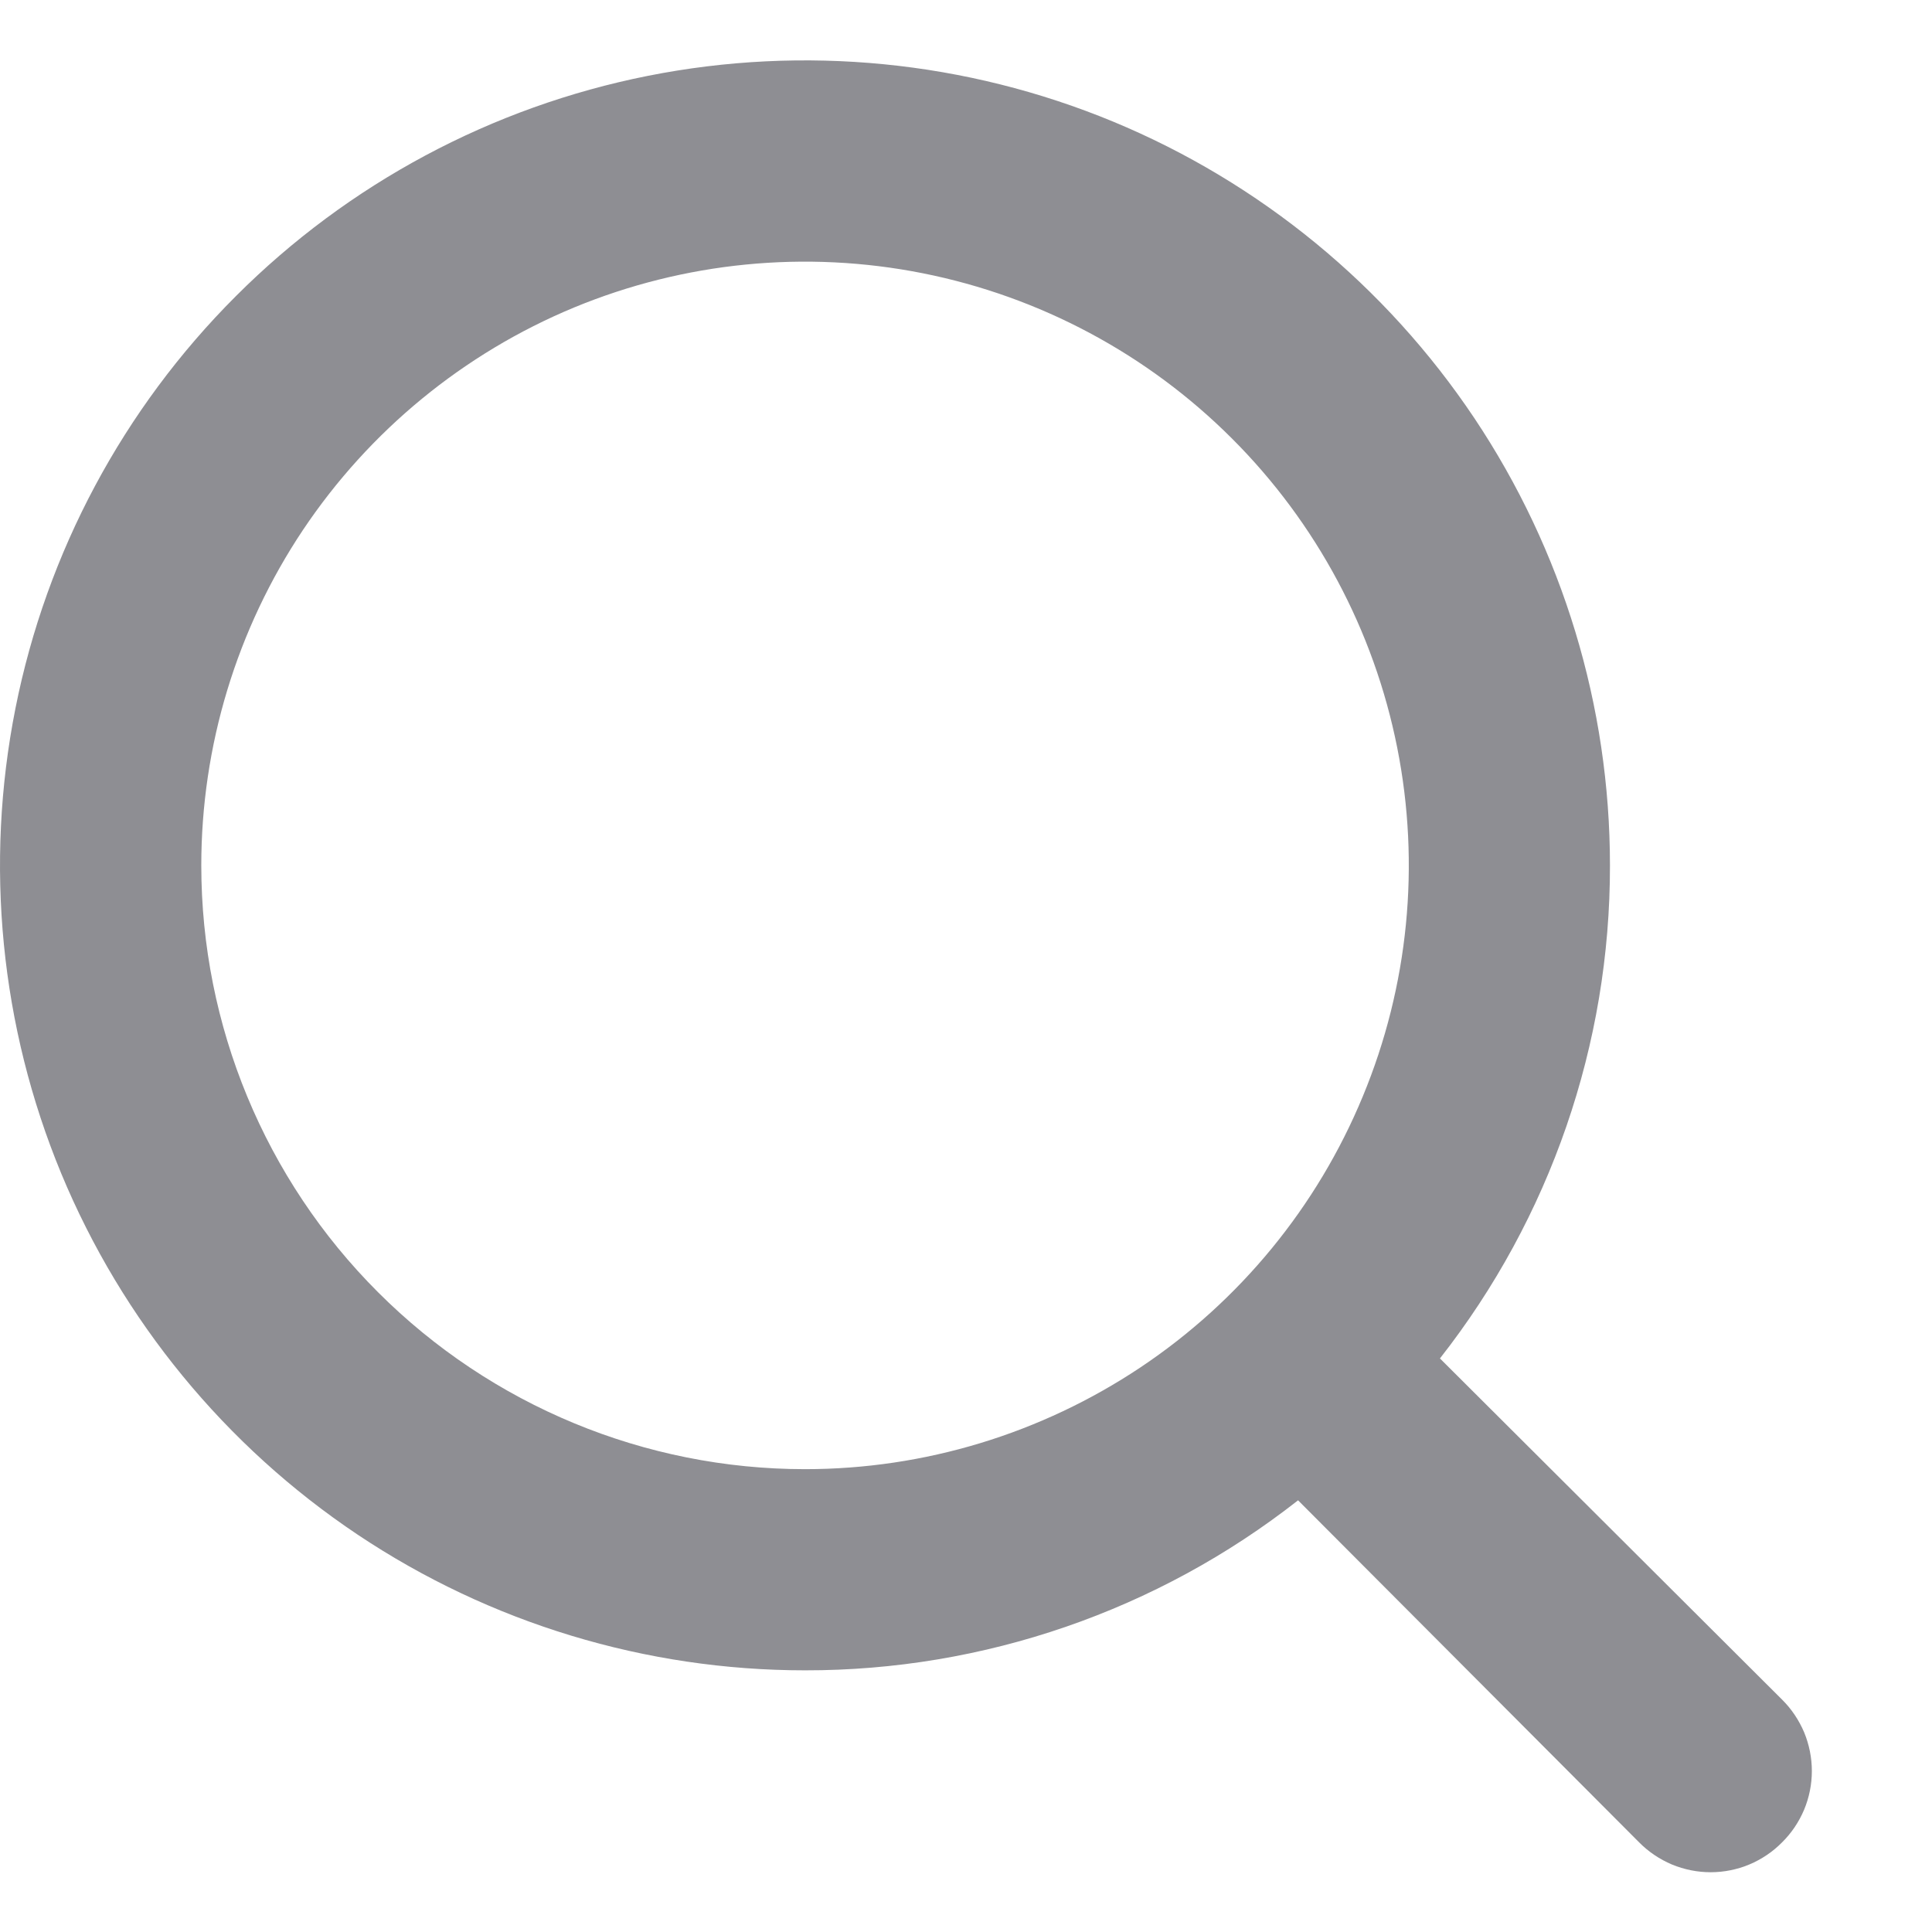
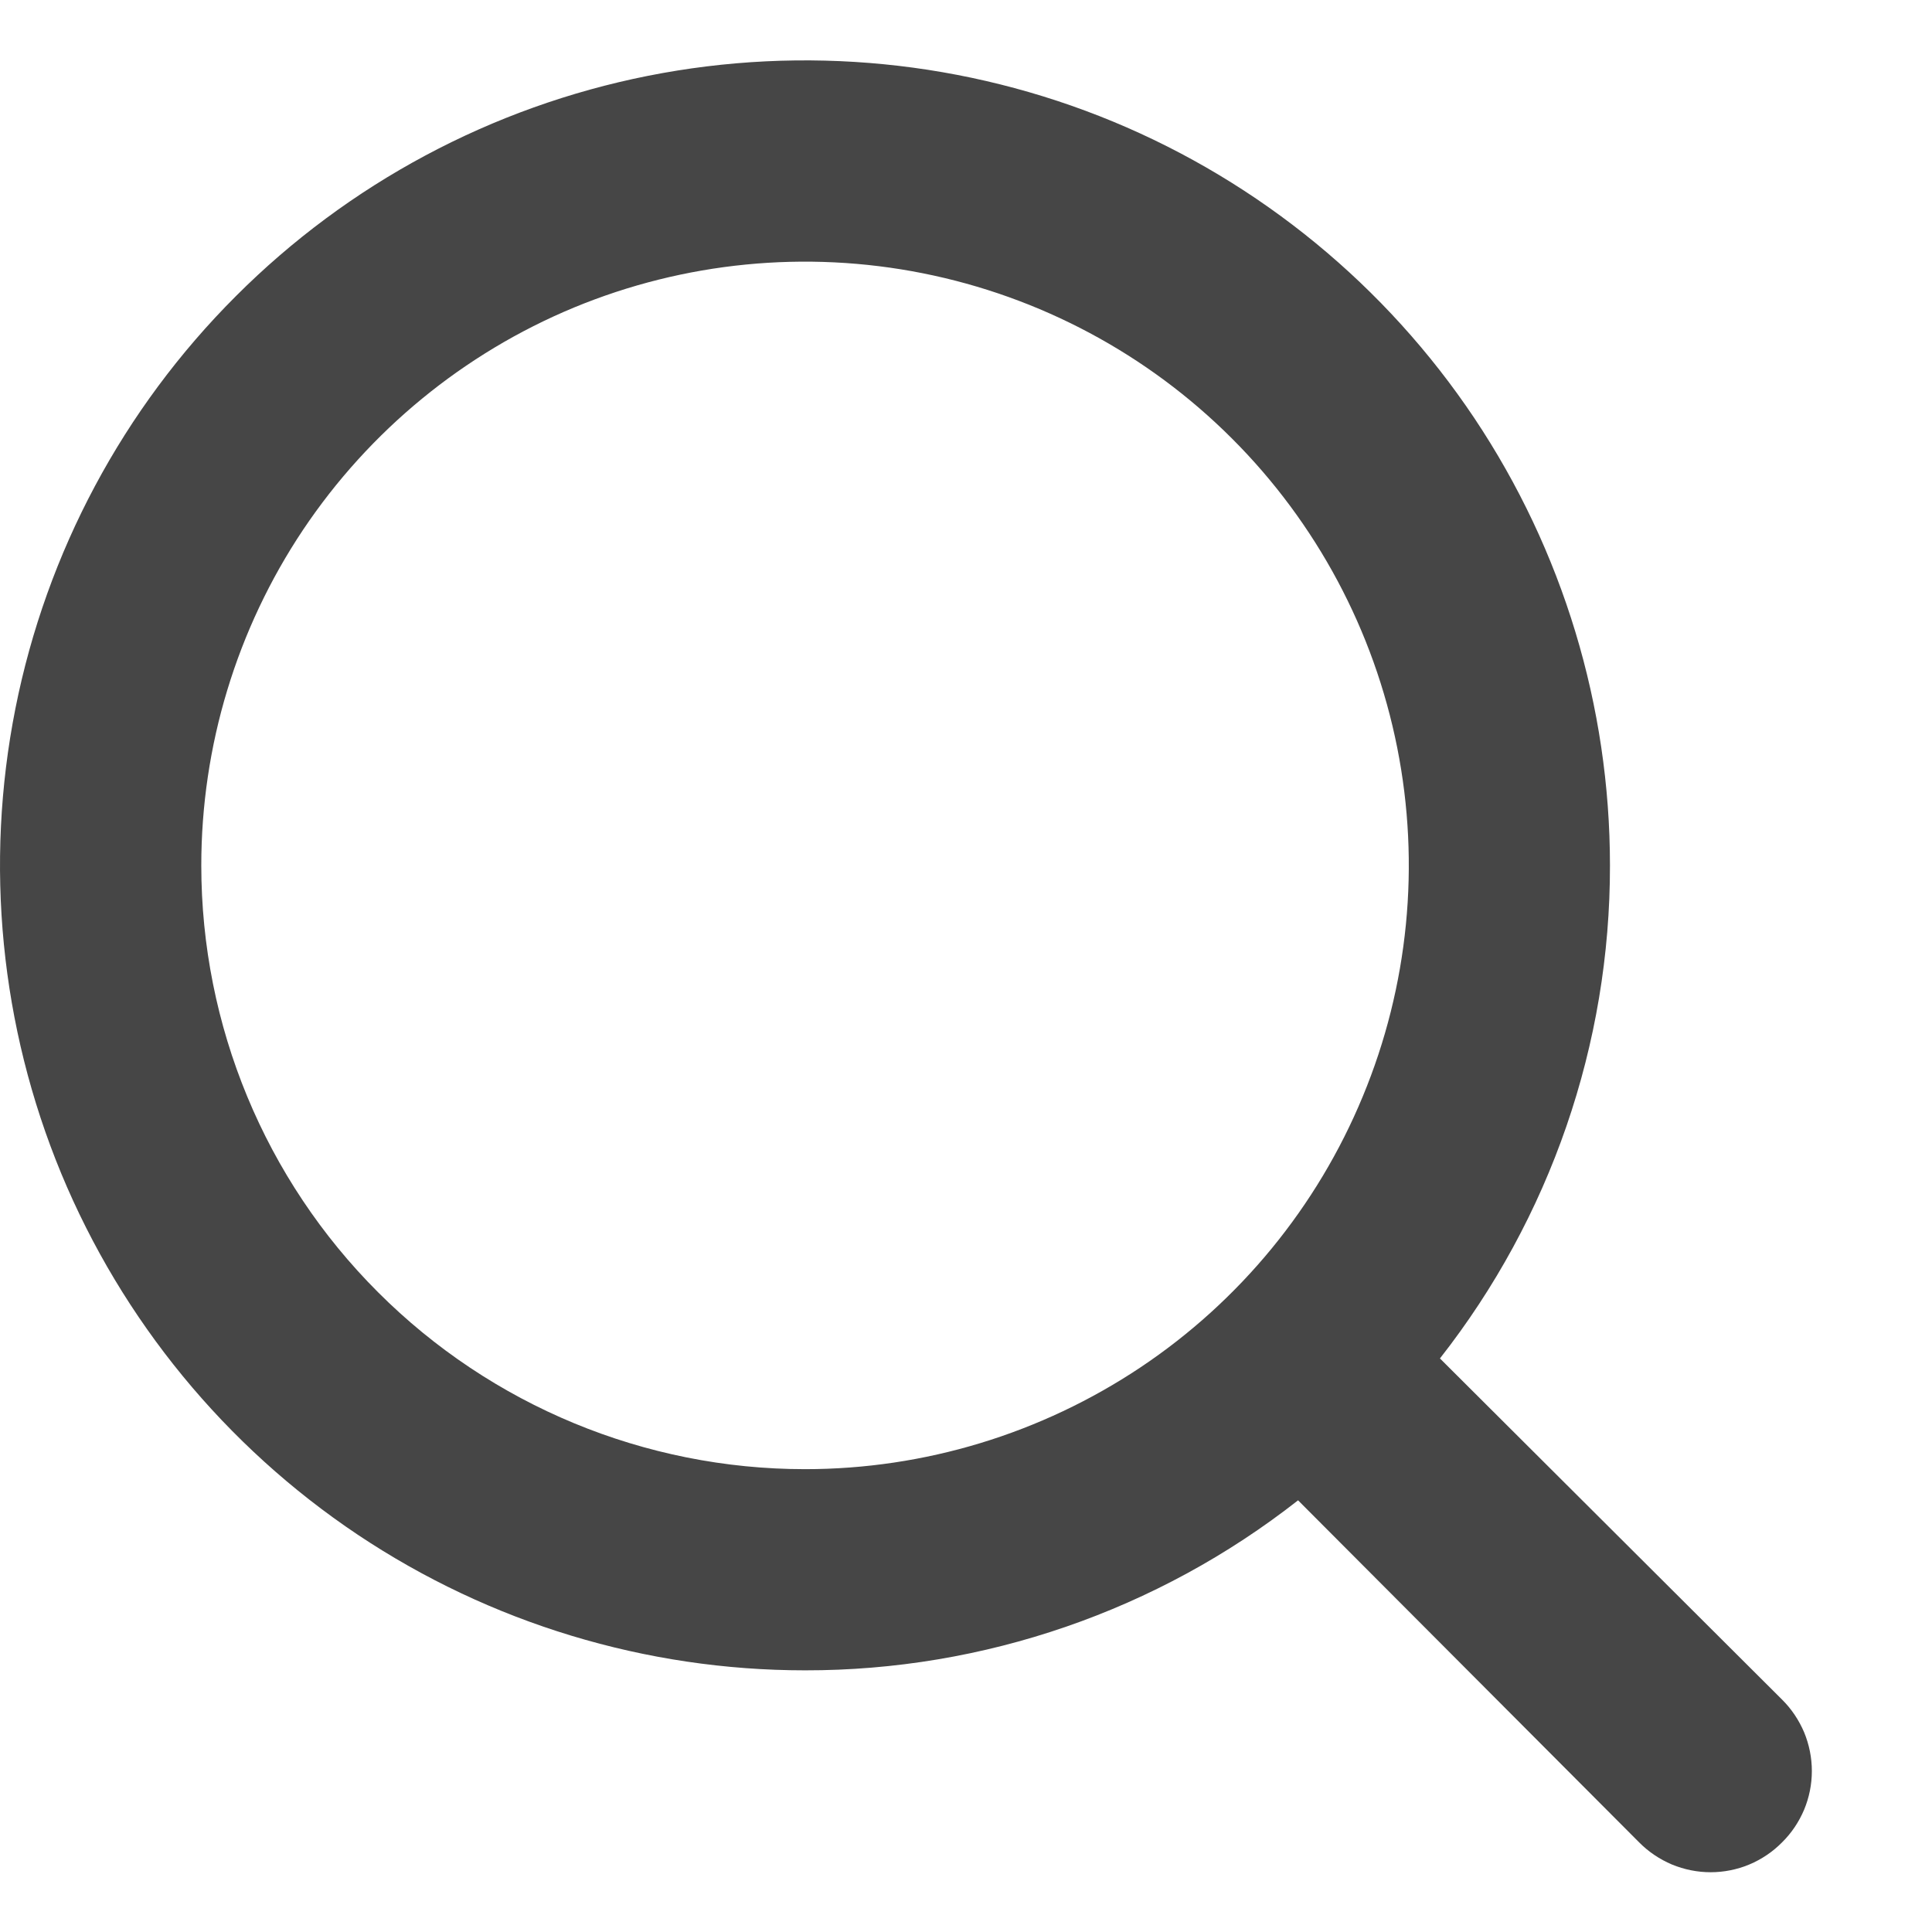
<svg xmlns="http://www.w3.org/2000/svg" width="16" height="16" viewBox="0 0 16 16" fill="none">
-   <path d="M14.758 14.075L11.925 11.25C12.839 10.085 13.335 8.647 13.333 7.167C13.333 5.848 12.942 4.559 12.21 3.463C11.477 2.367 10.436 1.512 9.218 1.007C8 0.503 6.659 0.371 5.366 0.628C4.073 0.885 2.885 1.52 1.953 2.453C1.02 3.385 0.385 4.573 0.128 5.866C-0.129 7.159 0.003 8.5 0.507 9.718C1.012 10.936 1.867 11.977 2.963 12.71C4.059 13.442 5.348 13.833 6.667 13.833C8.147 13.835 9.585 13.339 10.75 12.425L13.575 15.258C13.652 15.336 13.745 15.398 13.846 15.441C13.948 15.483 14.057 15.505 14.167 15.505C14.277 15.505 14.386 15.483 14.487 15.441C14.589 15.398 14.681 15.336 14.758 15.258C14.836 15.181 14.898 15.089 14.941 14.987C14.983 14.886 15.005 14.777 15.005 14.667C15.005 14.557 14.983 14.448 14.941 14.346C14.898 14.245 14.836 14.152 14.758 14.075ZM1.667 7.167C1.667 6.178 1.96 5.211 2.509 4.389C3.059 3.567 3.84 2.926 4.753 2.547C5.667 2.169 6.672 2.07 7.642 2.263C8.612 2.456 9.503 2.932 10.202 3.631C10.902 4.33 11.378 5.221 11.571 6.191C11.764 7.161 11.665 8.166 11.286 9.08C10.908 9.994 10.267 10.775 9.445 11.324C8.622 11.873 7.656 12.167 6.667 12.167C5.341 12.167 4.069 11.64 3.131 10.702C2.193 9.765 1.667 8.493 1.667 7.167Z" fill="#8E8E93" />
+   <path d="M14.758 14.075L11.925 11.25C12.839 10.085 13.335 8.647 13.333 7.167C13.333 5.848 12.942 4.559 12.21 3.463C11.477 2.367 10.436 1.512 9.218 1.007C8 0.503 6.659 0.371 5.366 0.628C4.073 0.885 2.885 1.52 1.953 2.453C1.02 3.385 0.385 4.573 0.128 5.866C-0.129 7.159 0.003 8.5 0.507 9.718C1.012 10.936 1.867 11.977 2.963 12.71C4.059 13.442 5.348 13.833 6.667 13.833C8.147 13.835 9.585 13.339 10.75 12.425L13.575 15.258C13.652 15.336 13.745 15.398 13.846 15.441C13.948 15.483 14.057 15.505 14.167 15.505C14.277 15.505 14.386 15.483 14.487 15.441C14.589 15.398 14.681 15.336 14.758 15.258C14.836 15.181 14.898 15.089 14.941 14.987C14.983 14.886 15.005 14.777 15.005 14.667C15.005 14.557 14.983 14.448 14.941 14.346C14.898 14.245 14.836 14.152 14.758 14.075ZM1.667 7.167C1.667 6.178 1.96 5.211 2.509 4.389C3.059 3.567 3.84 2.926 4.753 2.547C5.667 2.169 6.672 2.07 7.642 2.263C8.612 2.456 9.503 2.932 10.202 3.631C10.902 4.33 11.378 5.221 11.571 6.191C11.764 7.161 11.665 8.166 11.286 9.08C10.908 9.994 10.267 10.775 9.445 11.324C8.622 11.873 7.656 12.167 6.667 12.167C5.341 12.167 4.069 11.64 3.131 10.702C2.193 9.765 1.667 8.493 1.667 7.167Z" fill="#464646" />
</svg>
